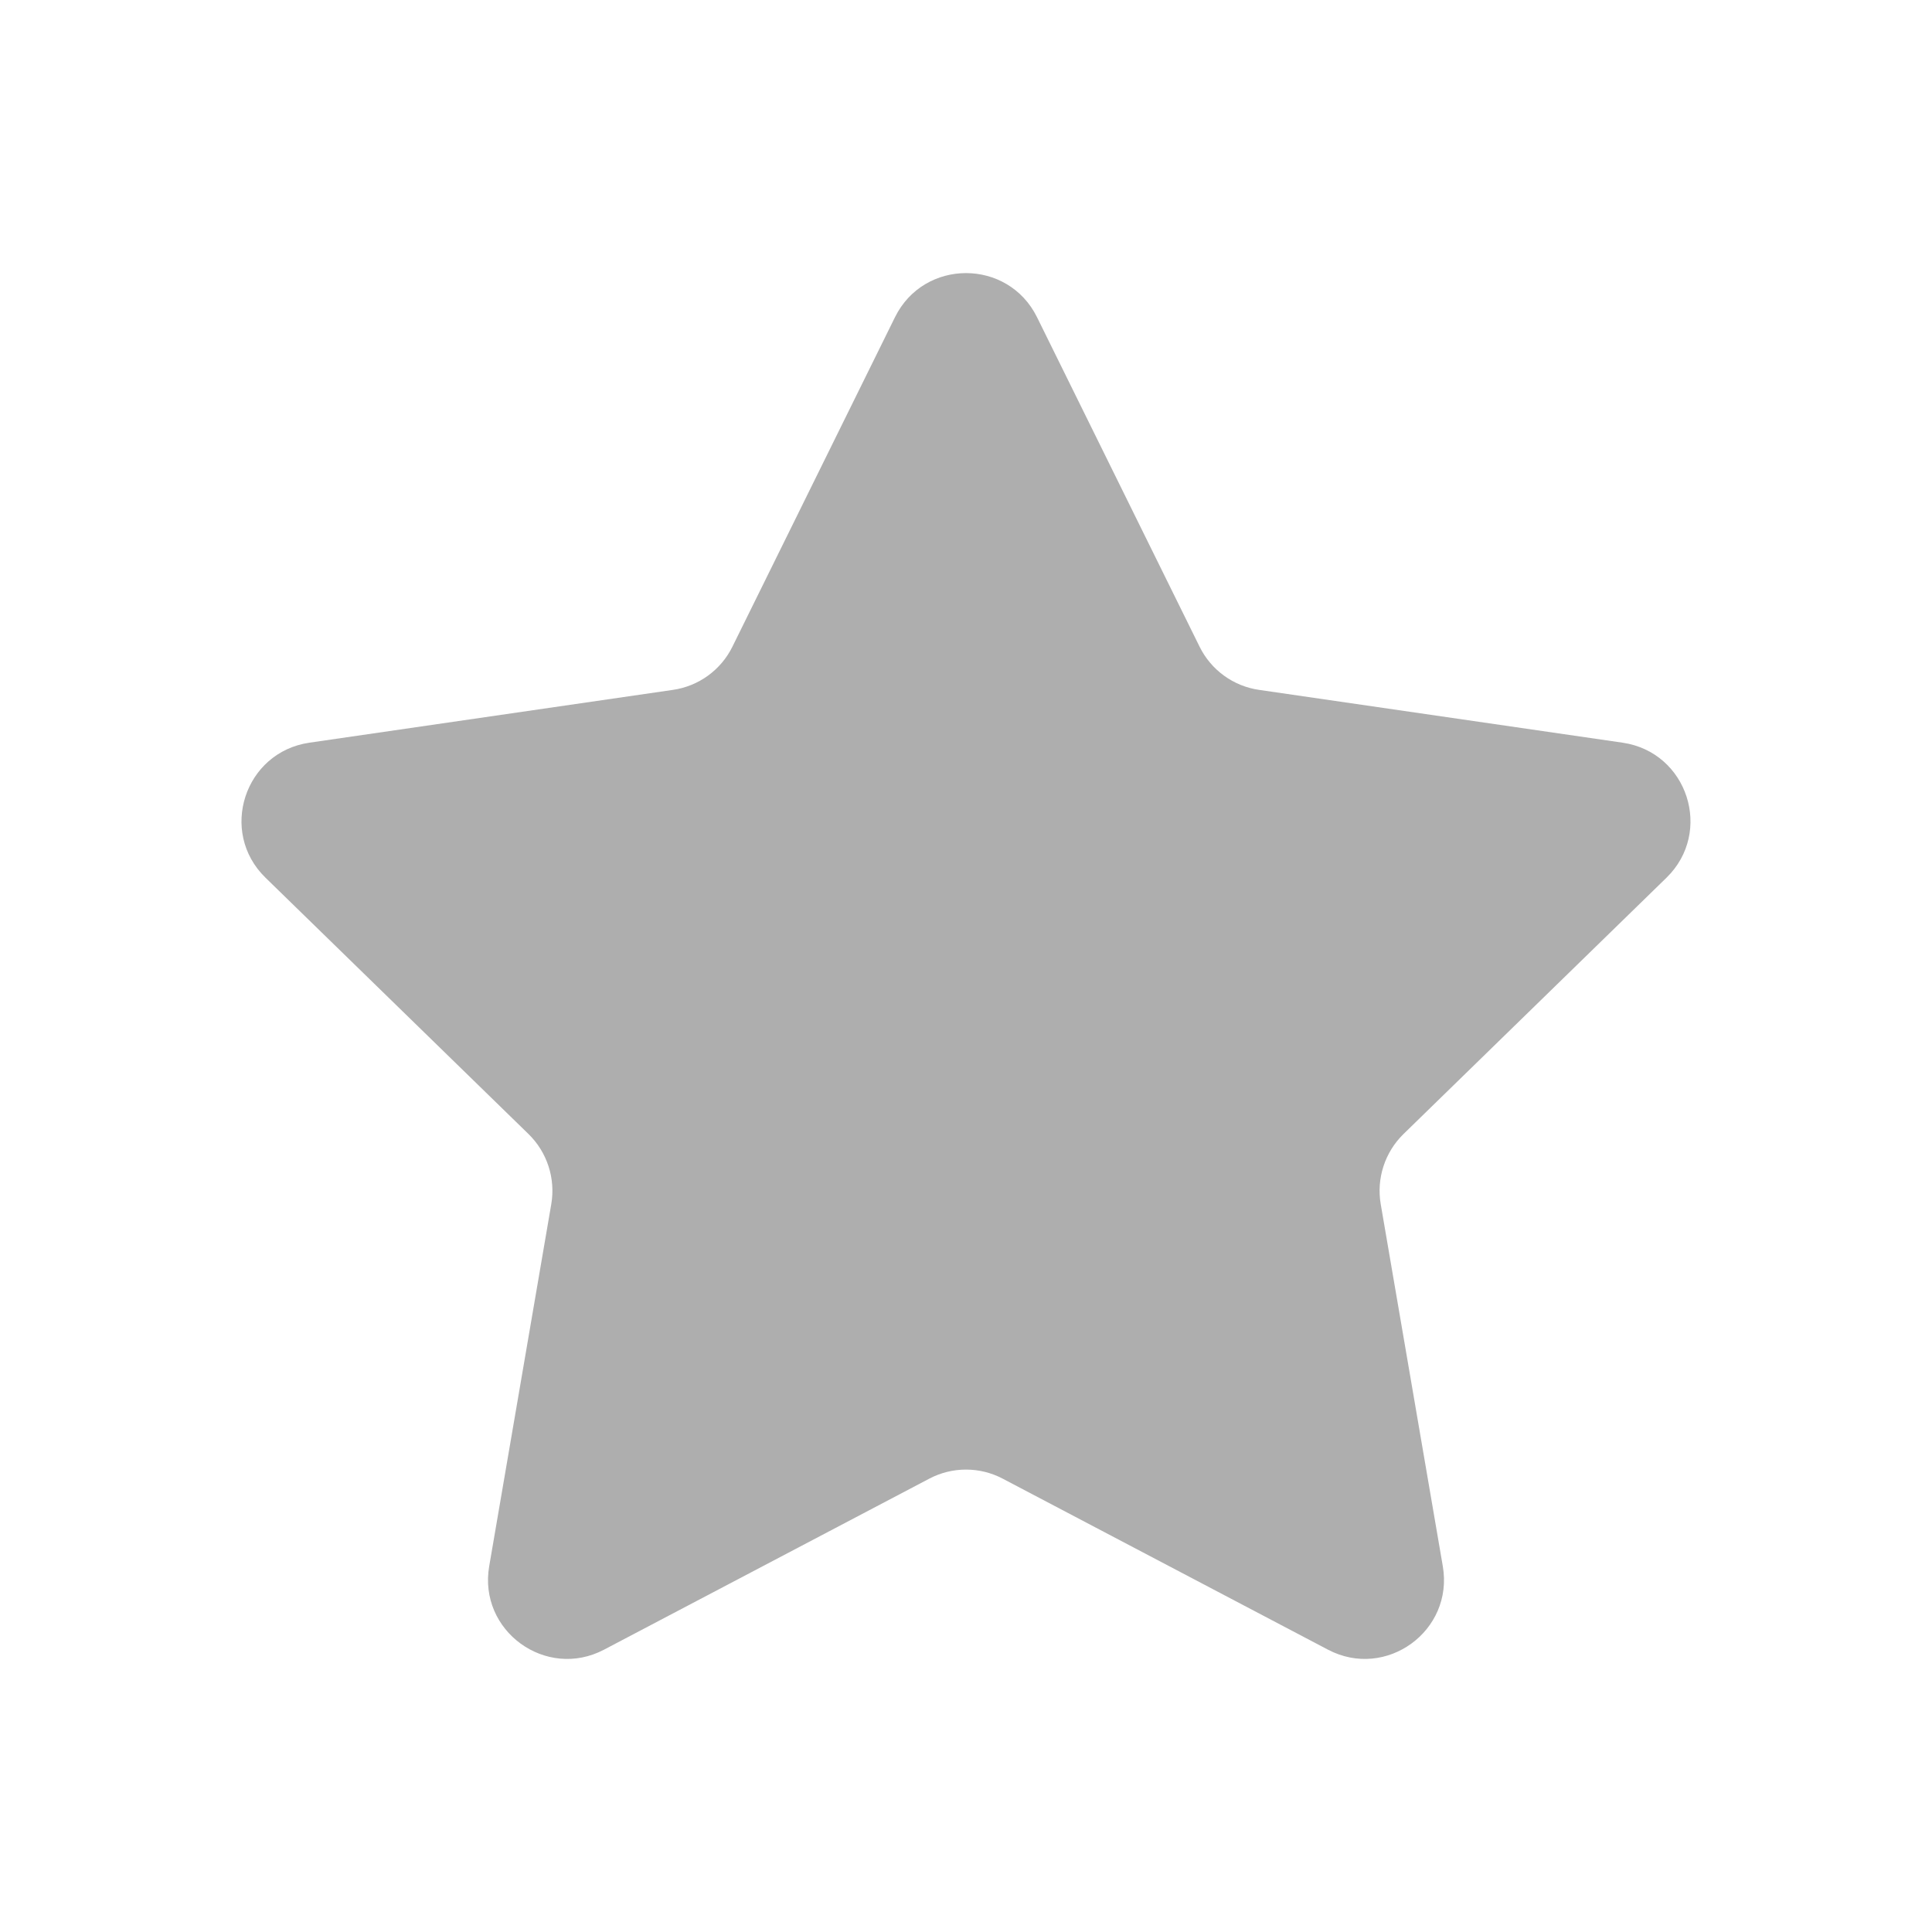
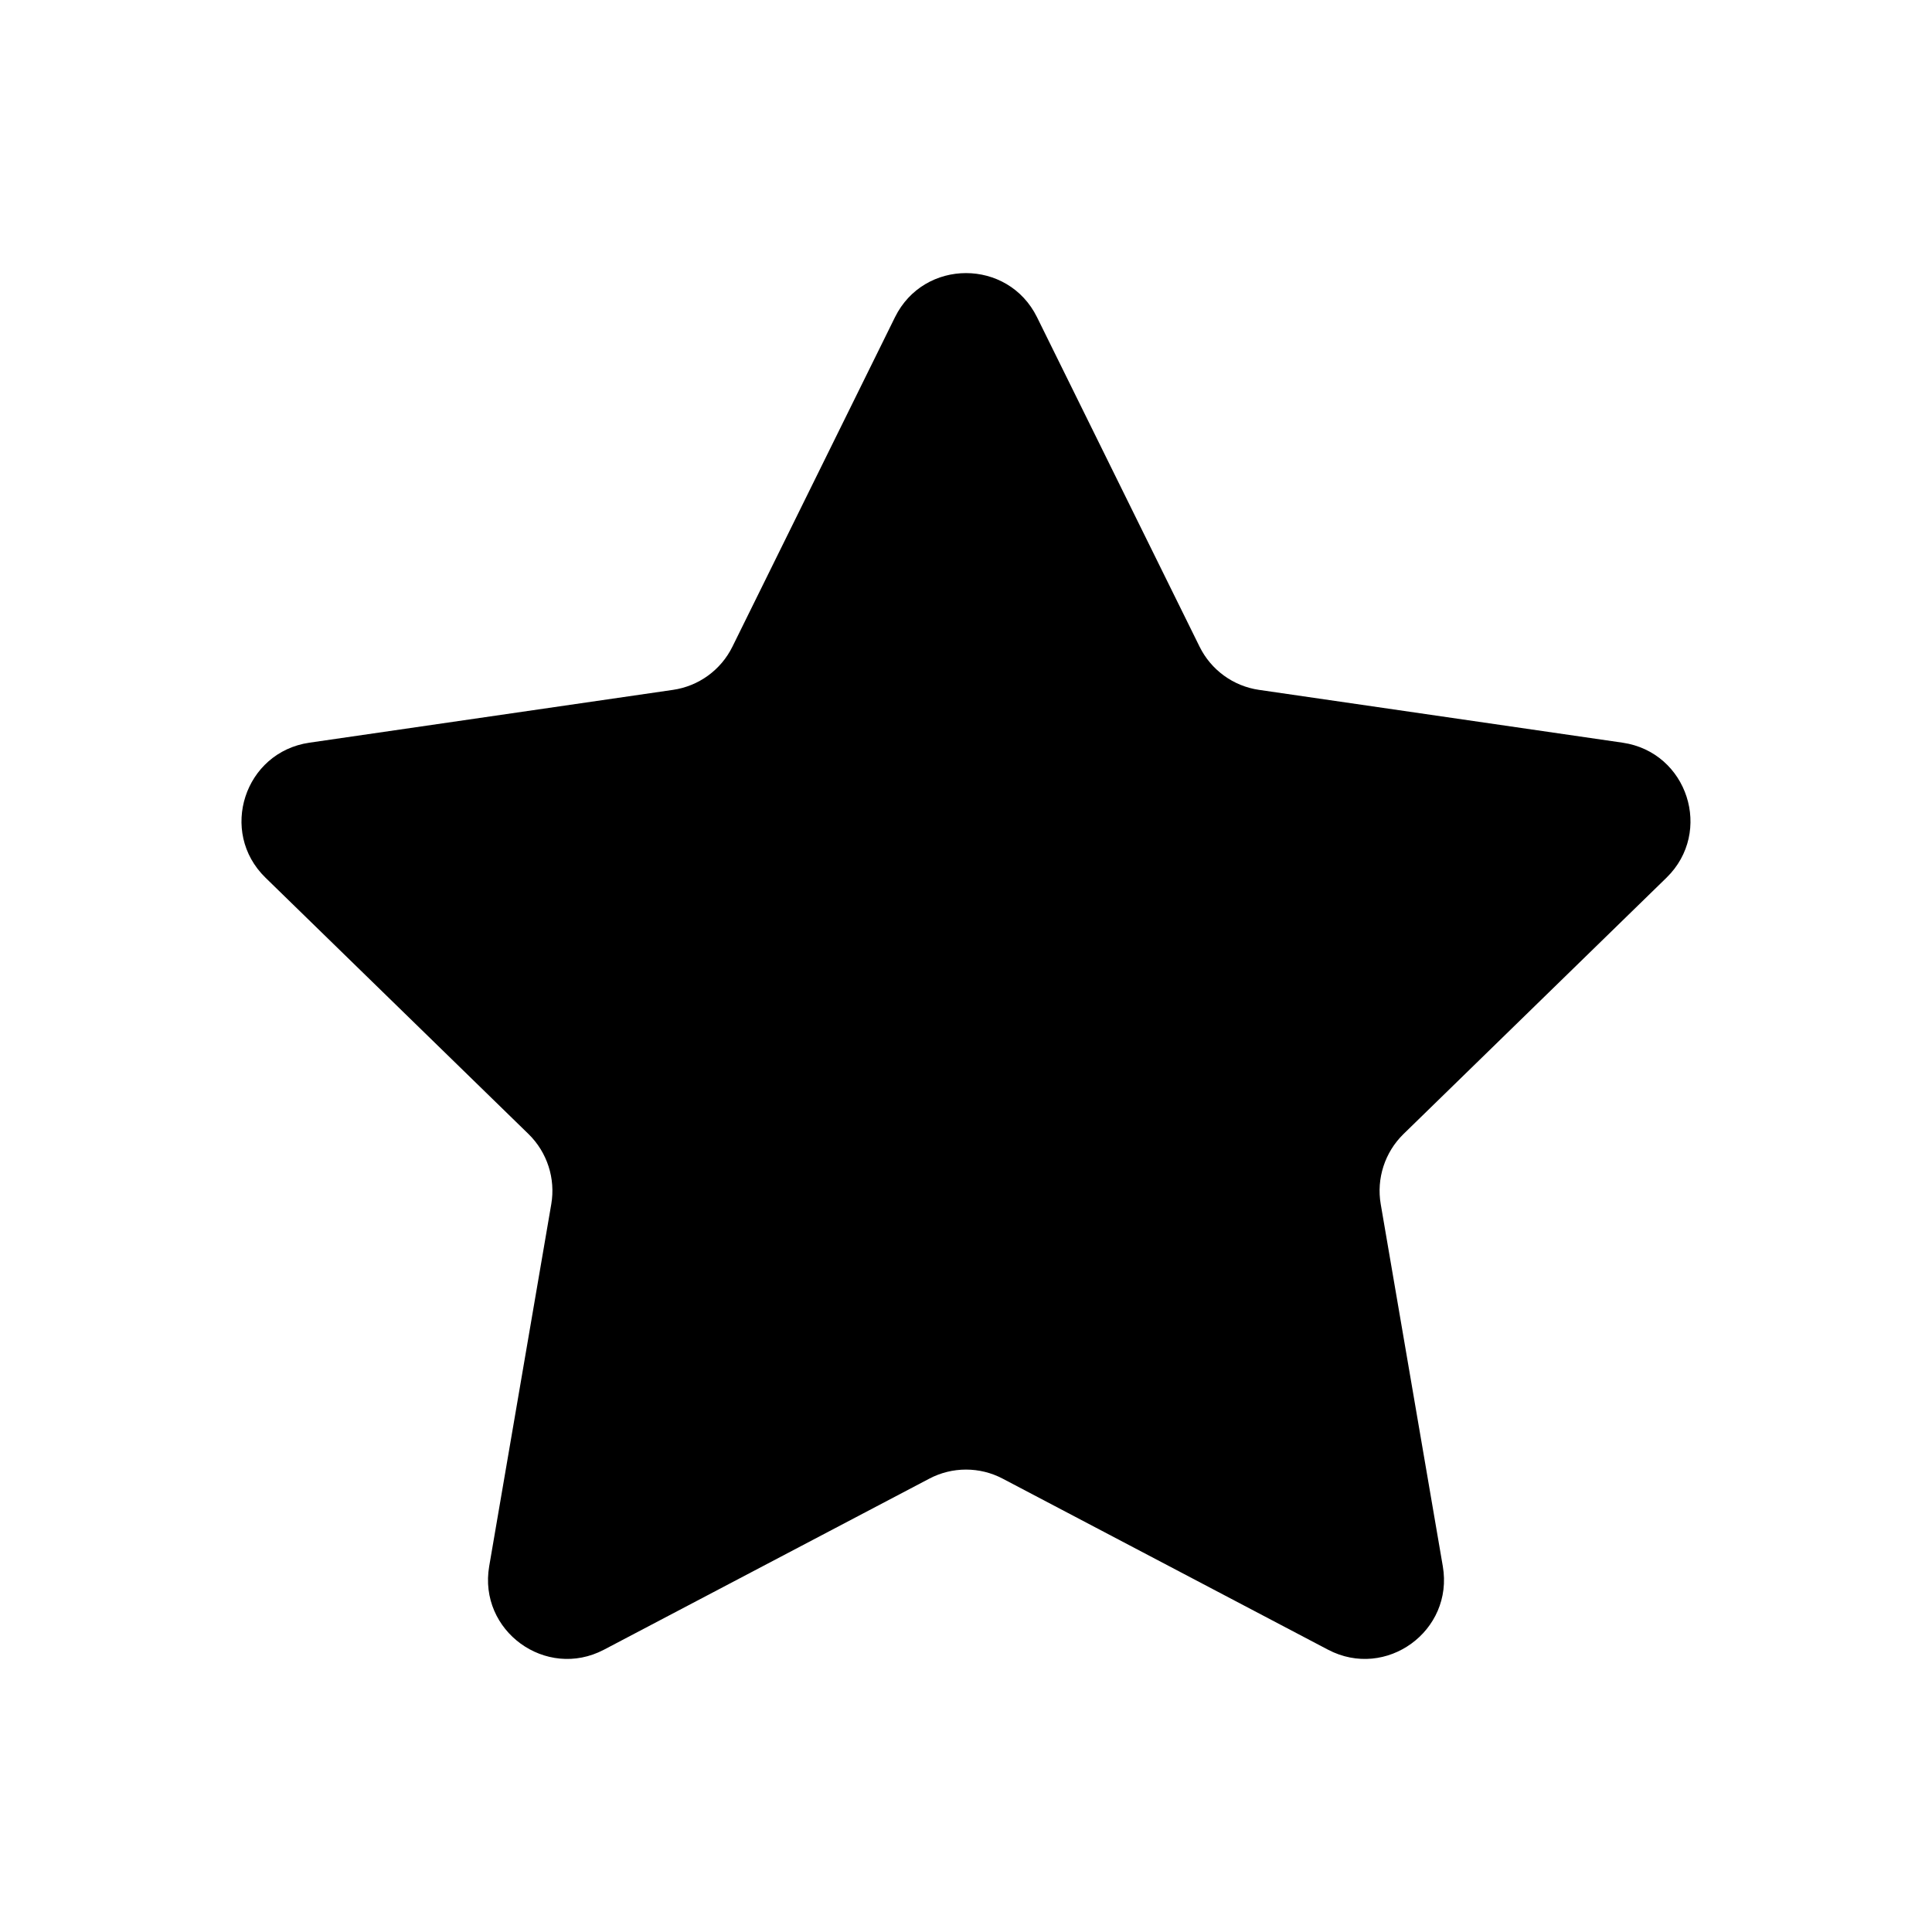
<svg xmlns="http://www.w3.org/2000/svg" width="24" height="24" viewBox="0 0 24 24" fill="none">
-   <path d="M11.118 3.94C11.479 3.21 12.521 3.21 12.882 3.94L14.901 8.032C15.044 8.323 15.321 8.524 15.641 8.57L20.157 9.226C20.964 9.344 21.285 10.334 20.702 10.903L17.434 14.088C17.203 14.314 17.097 14.64 17.152 14.959L17.923 19.456C18.061 20.259 17.218 20.872 16.497 20.493L12.457 18.369C12.171 18.218 11.829 18.218 11.543 18.369L7.503 20.493C6.782 20.872 5.939 20.259 6.077 19.456L6.848 14.959C6.903 14.64 6.797 14.314 6.566 14.088L3.298 10.903C2.714 10.334 3.036 9.344 3.843 9.226L8.359 8.57C8.679 8.524 8.956 8.323 9.099 8.032L11.118 3.94Z" fill="#AEAEAE" />
+   <path d="M11.118 3.94C11.479 3.21 12.521 3.21 12.882 3.94L14.901 8.032C15.044 8.323 15.321 8.524 15.641 8.57L20.157 9.226C20.964 9.344 21.285 10.334 20.702 10.903L17.434 14.088C17.203 14.314 17.097 14.64 17.152 14.959L17.923 19.456C18.061 20.259 17.218 20.872 16.497 20.493L12.457 18.369C12.171 18.218 11.829 18.218 11.543 18.369L7.503 20.493C6.782 20.872 5.939 20.259 6.077 19.456L6.848 14.959C6.903 14.64 6.797 14.314 6.566 14.088L3.298 10.903C2.714 10.334 3.036 9.344 3.843 9.226L8.359 8.57C8.679 8.524 8.956 8.323 9.099 8.032L11.118 3.94Z" fill="currentColor" />
</svg>
